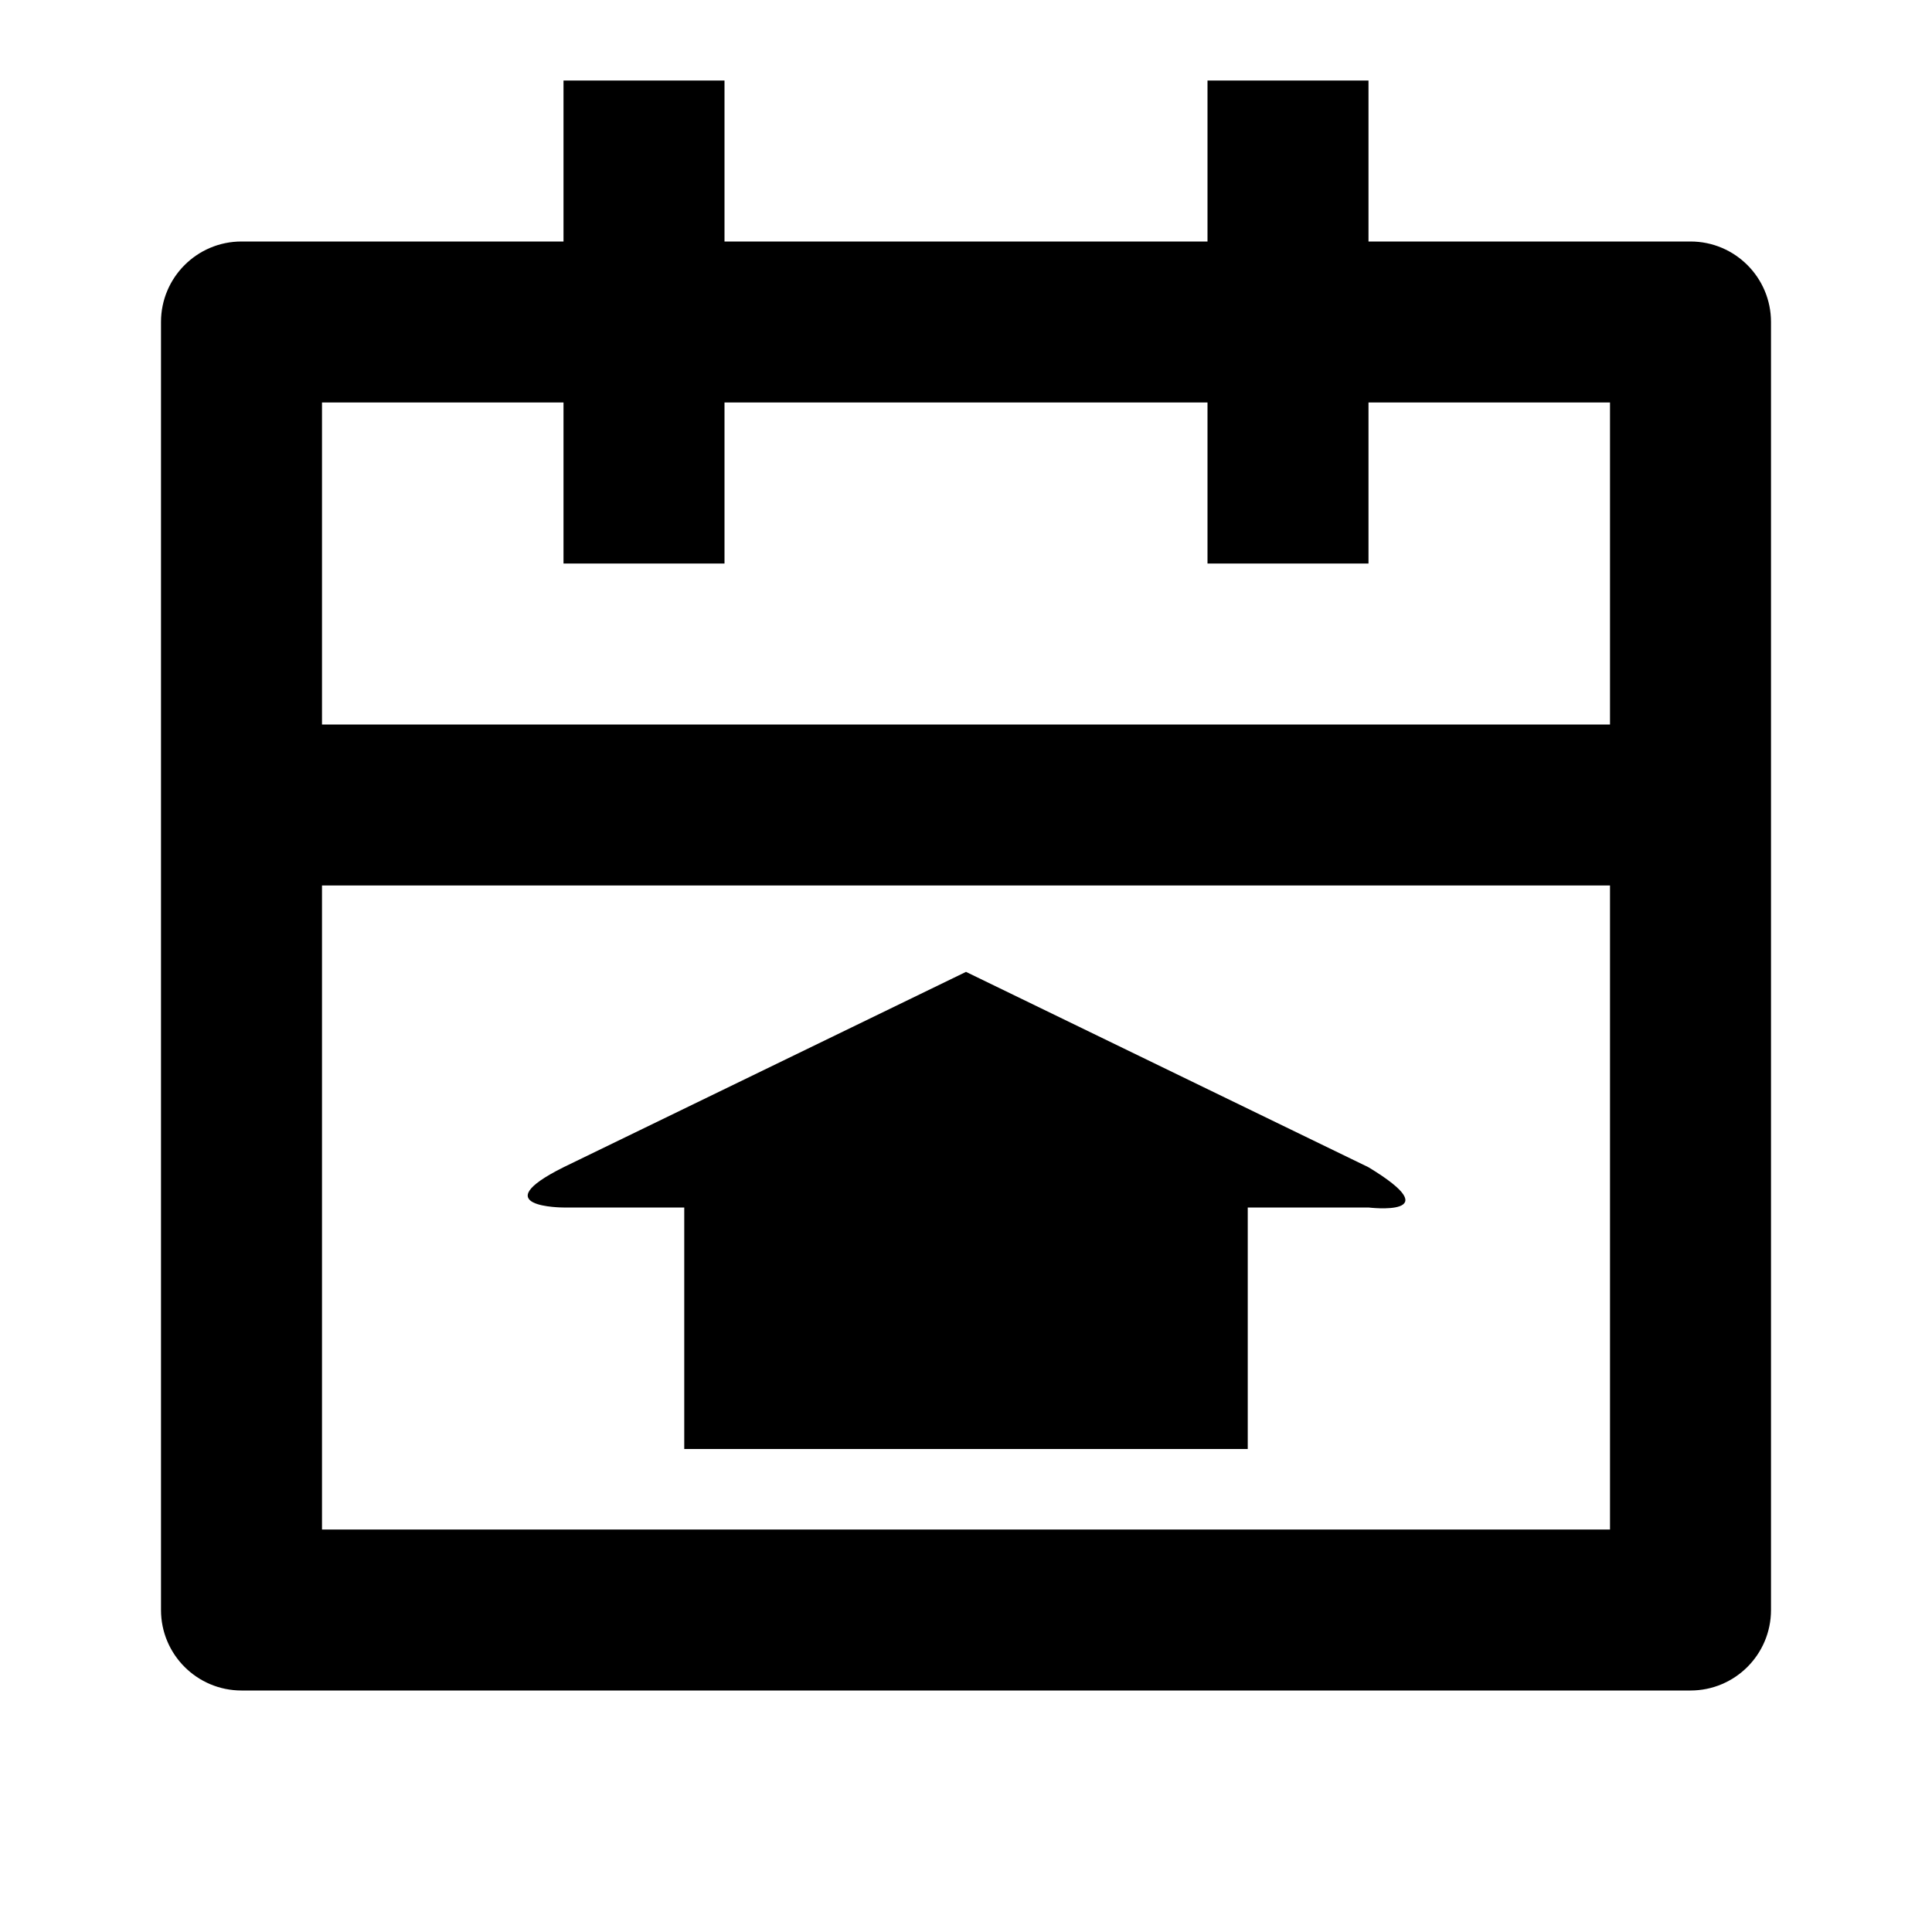
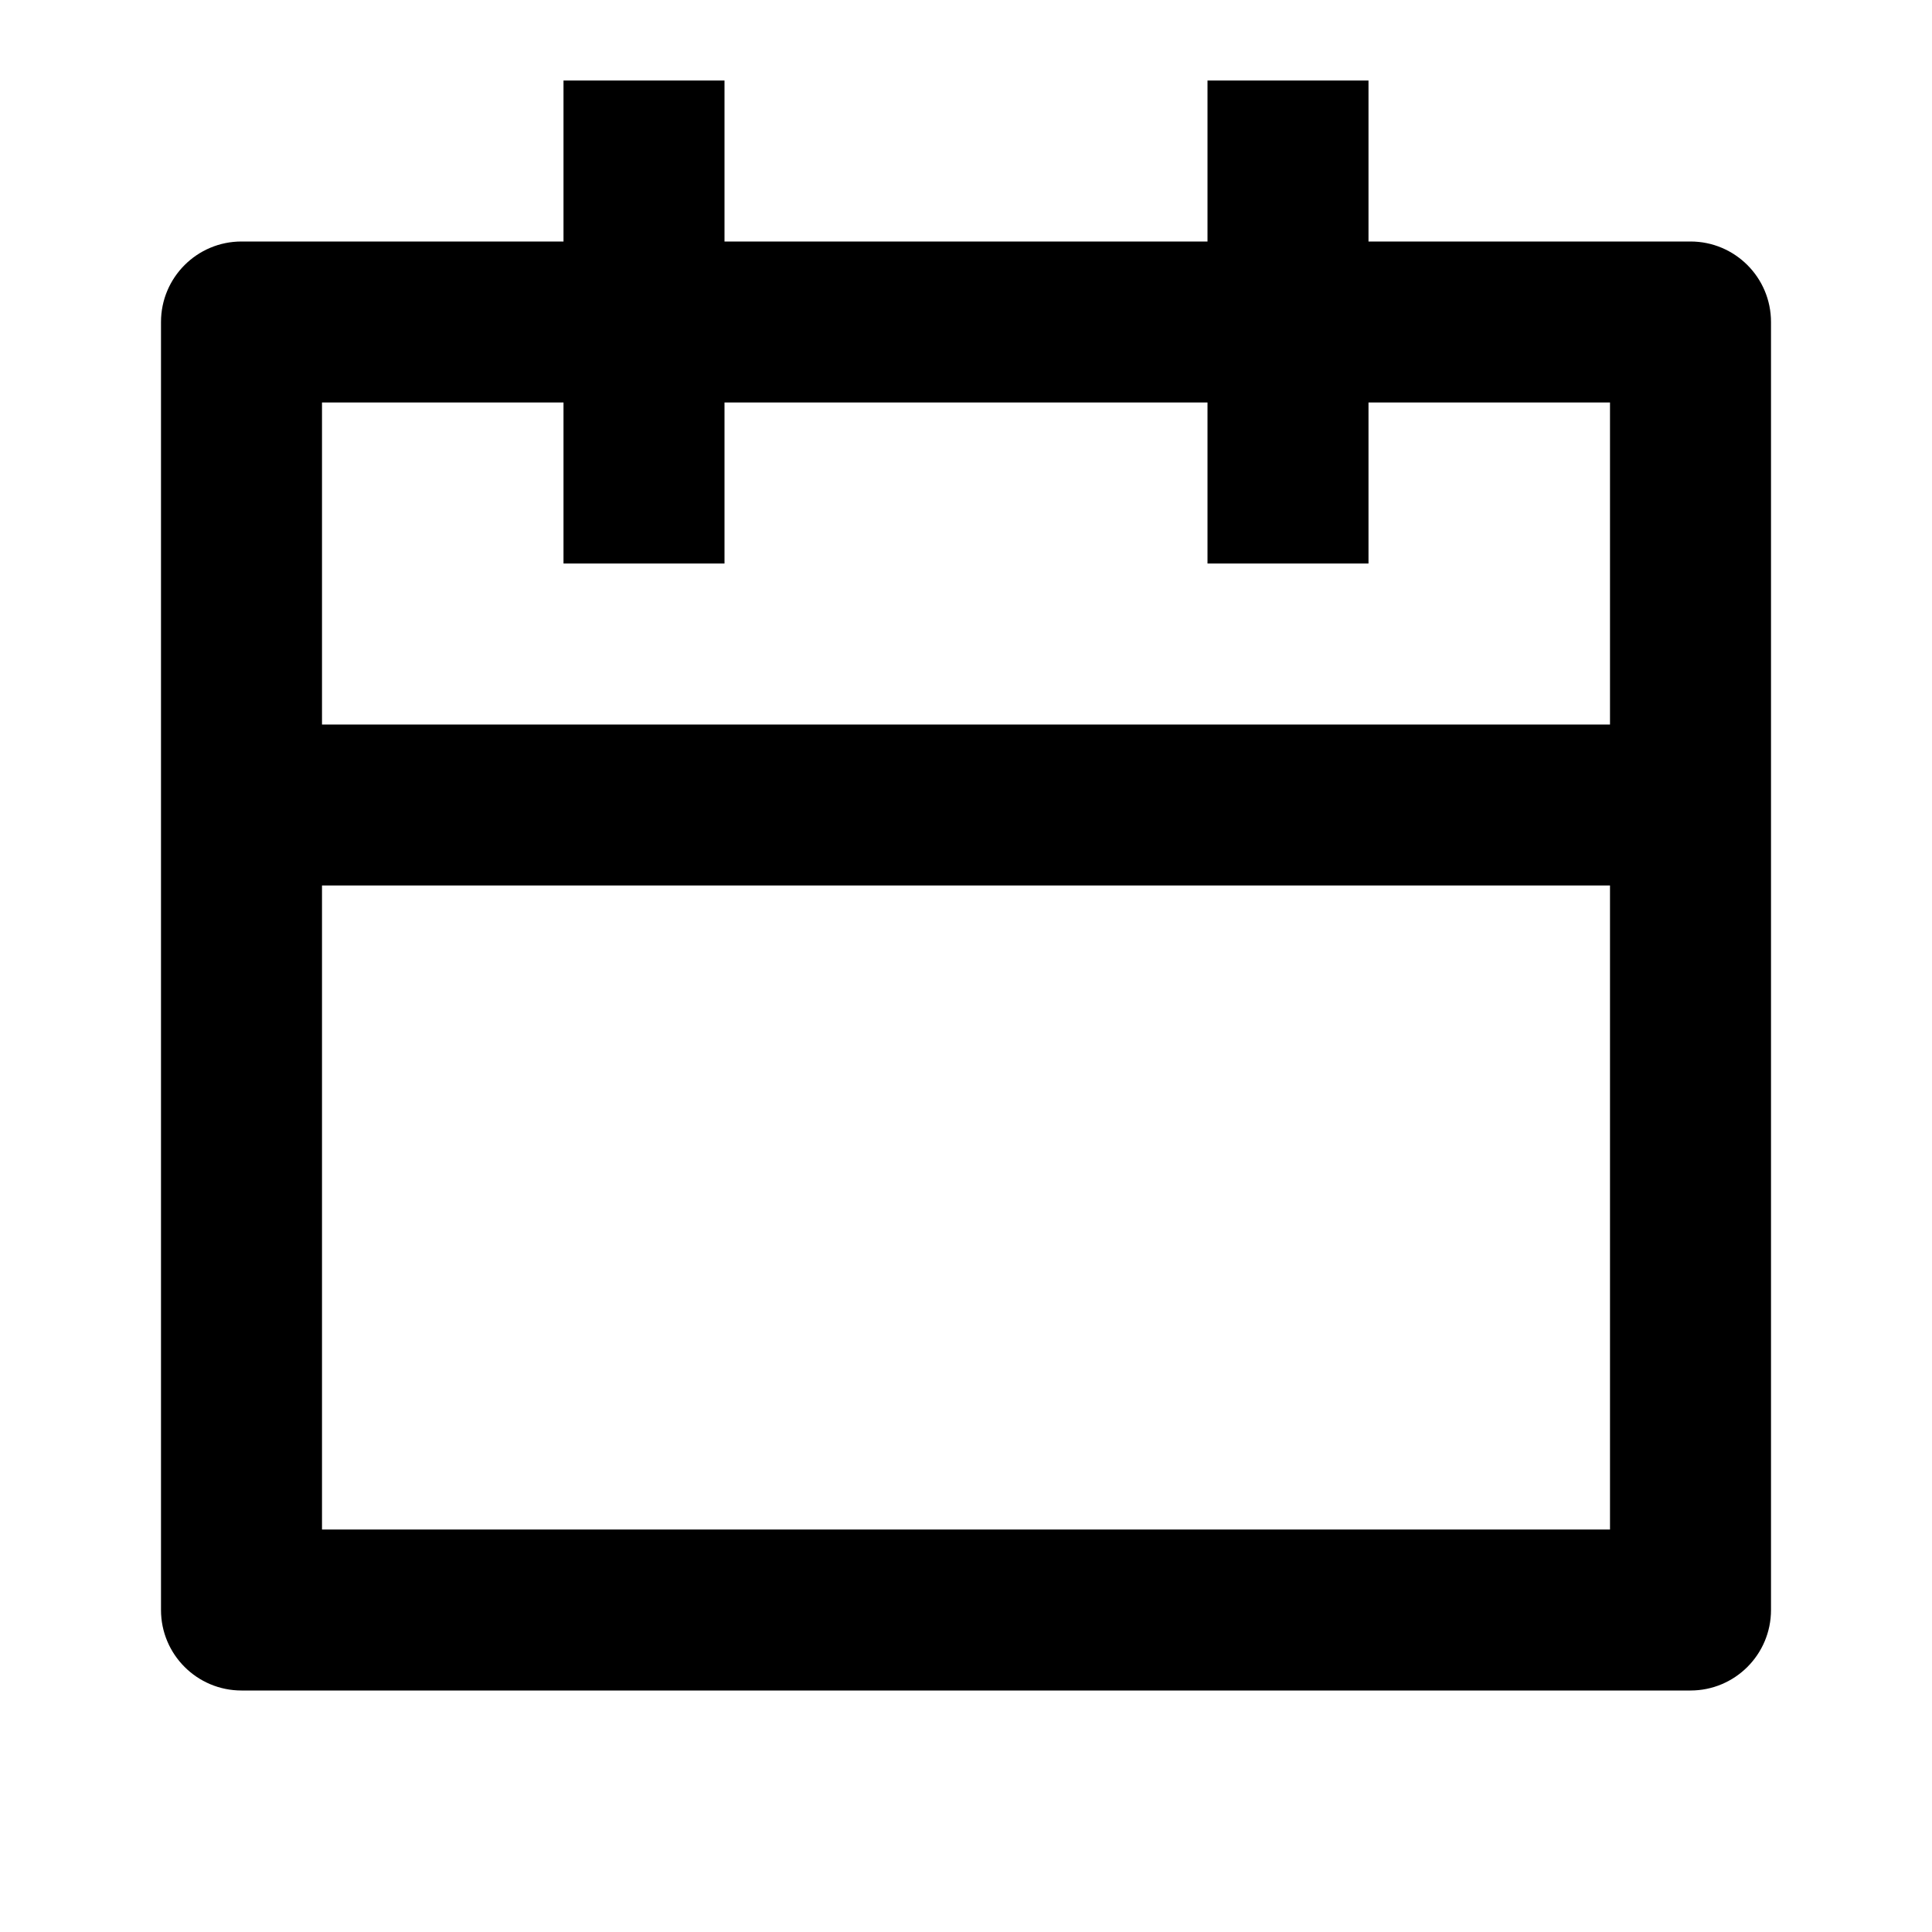
<svg xmlns="http://www.w3.org/2000/svg" viewBox="0 0 24 24" width="24" height="24" fill="currentColor">
  <path fill="none" d="M0 0h24v24H0z" />
-   <path d="M 12,12.073 17,14.5 c 1.031,0.625 0,0.5 0,0.5 h -1.5 v 3 h -7 V 15 H 7 c 0,0 -1,0 0,-0.5 z M 17,3 h 4 a 1,1 0 0 1 1,1 v 16 a 1,1 0 0 1 -1,1 H 3 A 1,1 0 0 1 2,20 V 4 A 1,1 0 0 1 3,3 H 7 V 1 h 2 v 2 h 6 V 1 h 2 z M 15,5 H 9 V 7 H 7 V 5 H 4 V 9 H 20 V 5 h -3 v 2 h -2 z m 5,6 H 4 v 8 h 16 z" />
+   <path d="M17 3h4a1 1 0 0 1 1 1v16a1 1 0 0 1-1 1H3a1 1 0 0 1-1-1V4a1 1 0 0 1 1-1h4V1h2v2h6V1h2v2zm-2 2H9v2H7V5H4v4h16V5h-3v2h-2V5zm5 6H4v8h16v-8z" />
+   <text style="font-style:normal;font-variant:normal;font-weight:bold;font-stretch:normal;font-size:8px;line-height:1.25;font-family:sans-serif;-inkscape-font-specification:'sans-serif, Bold';" x="7.5" y="18" />
</svg>
